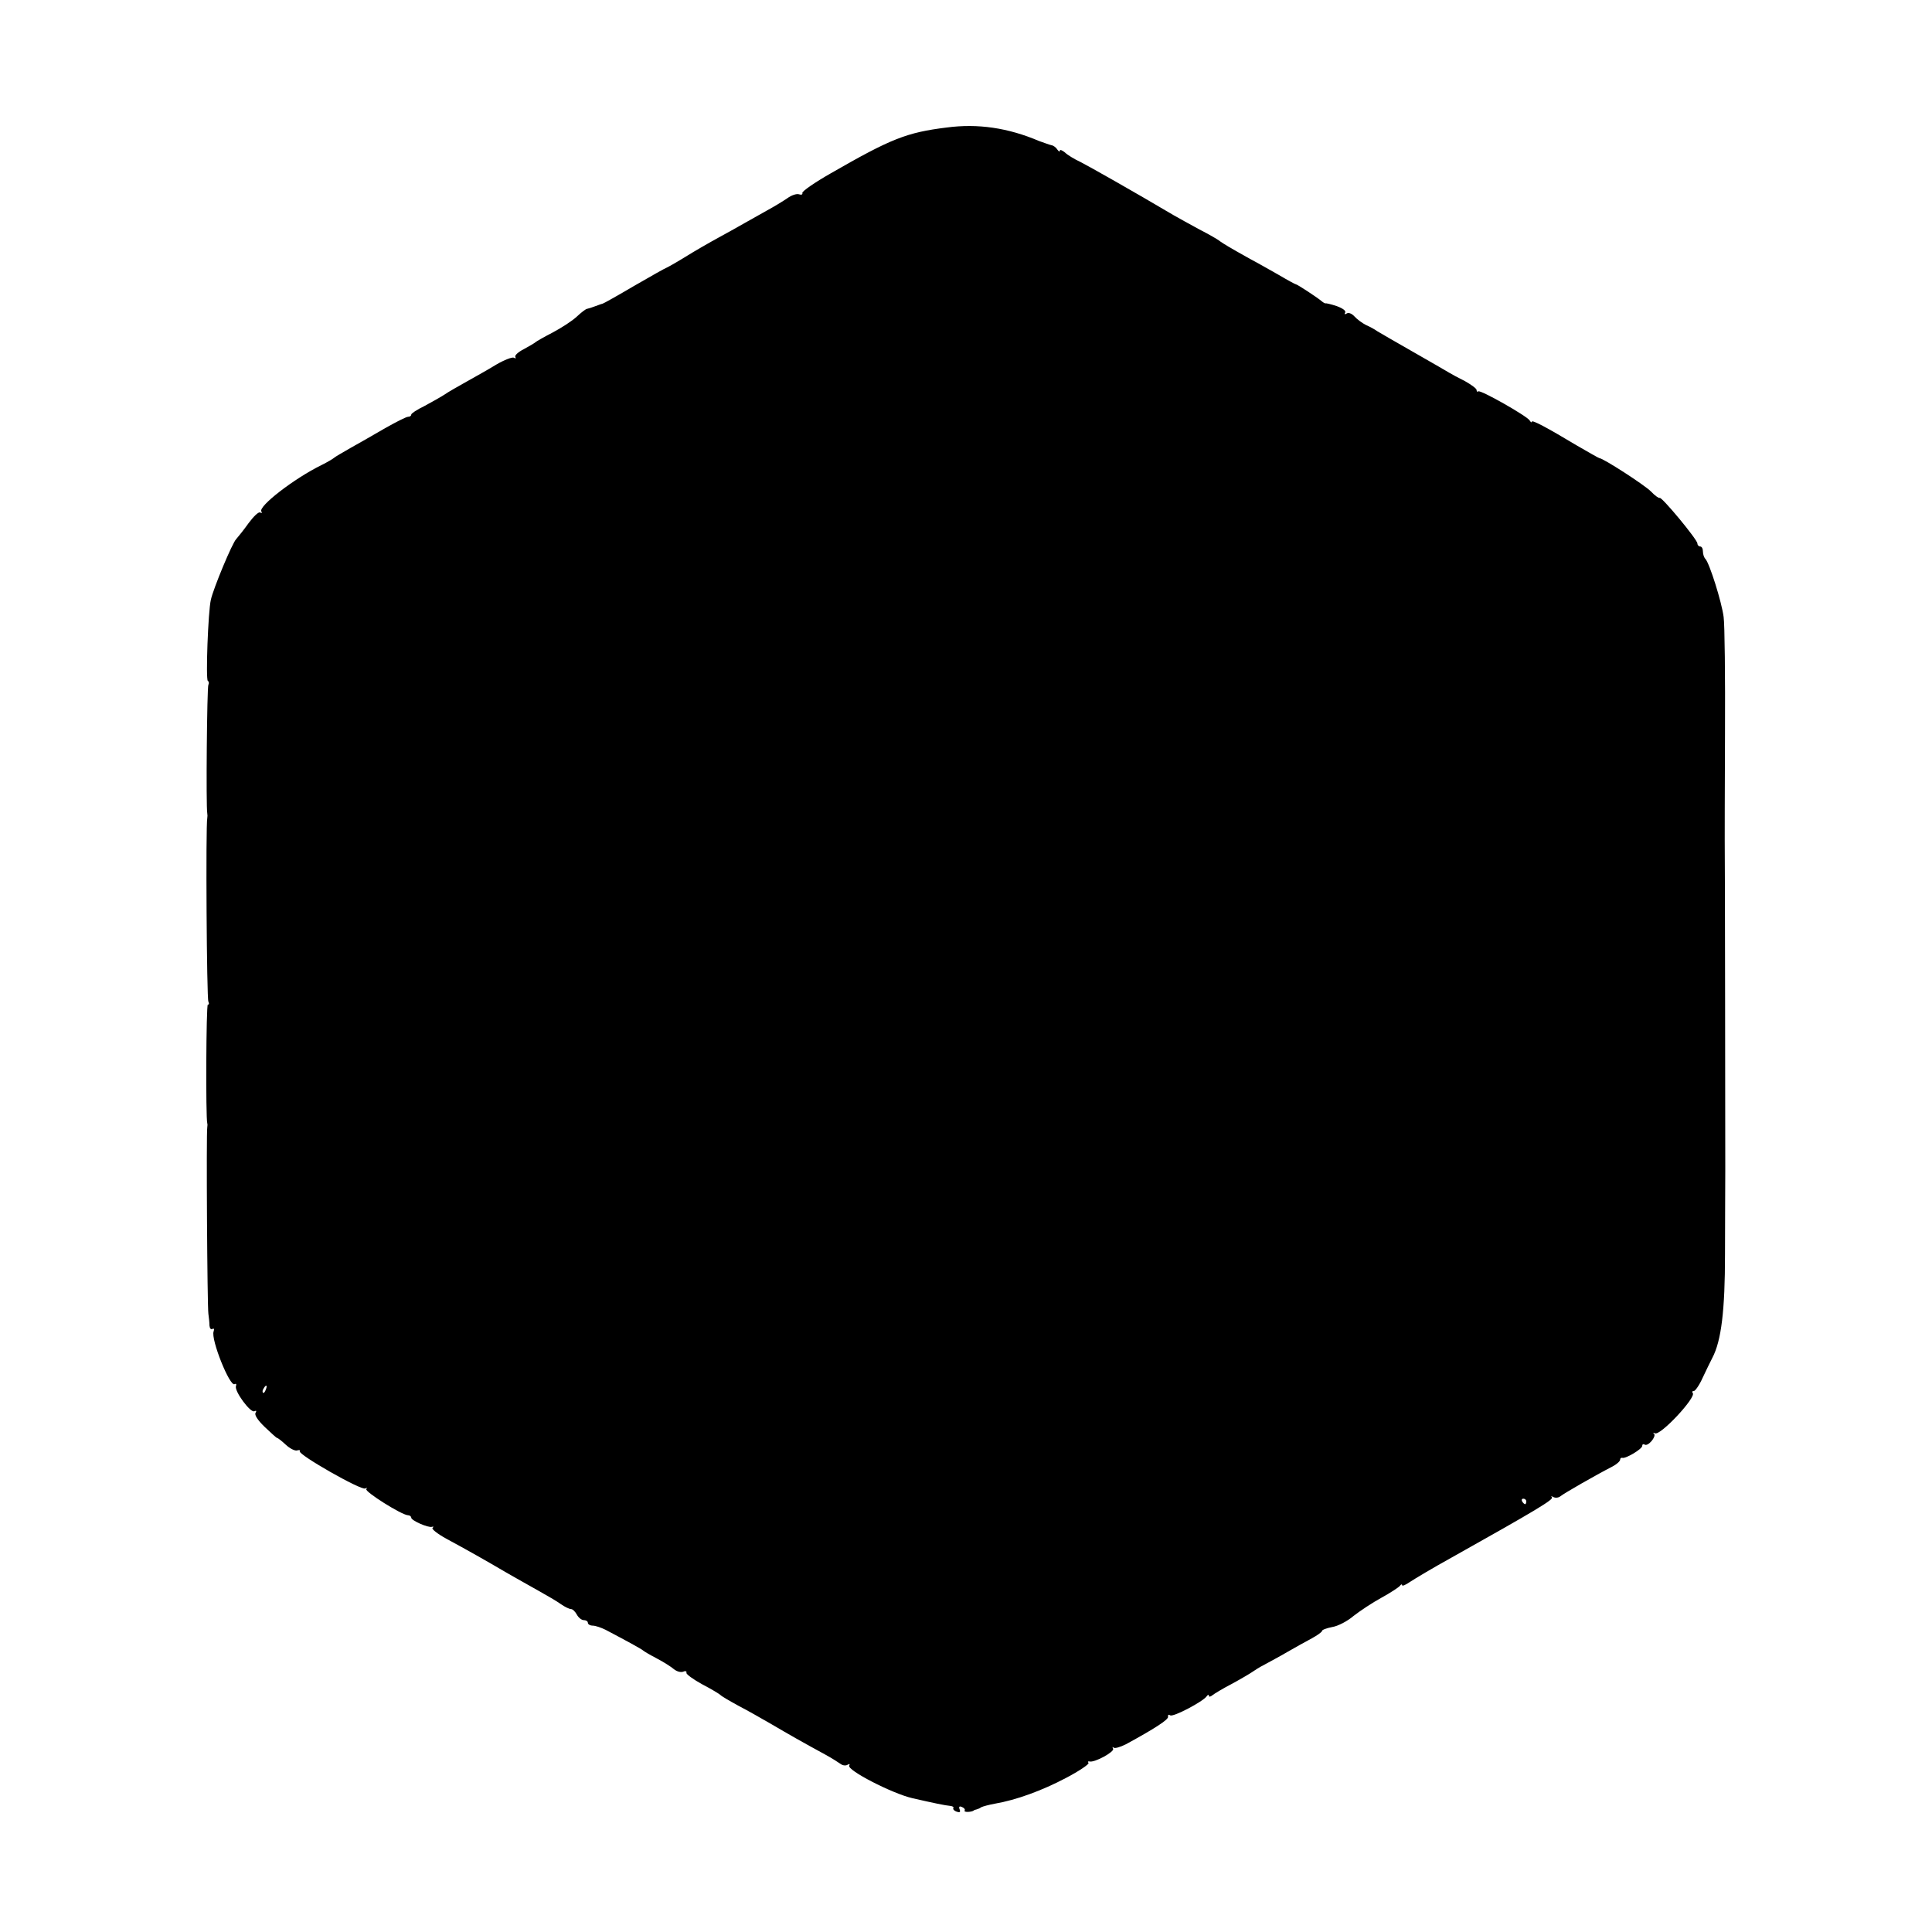
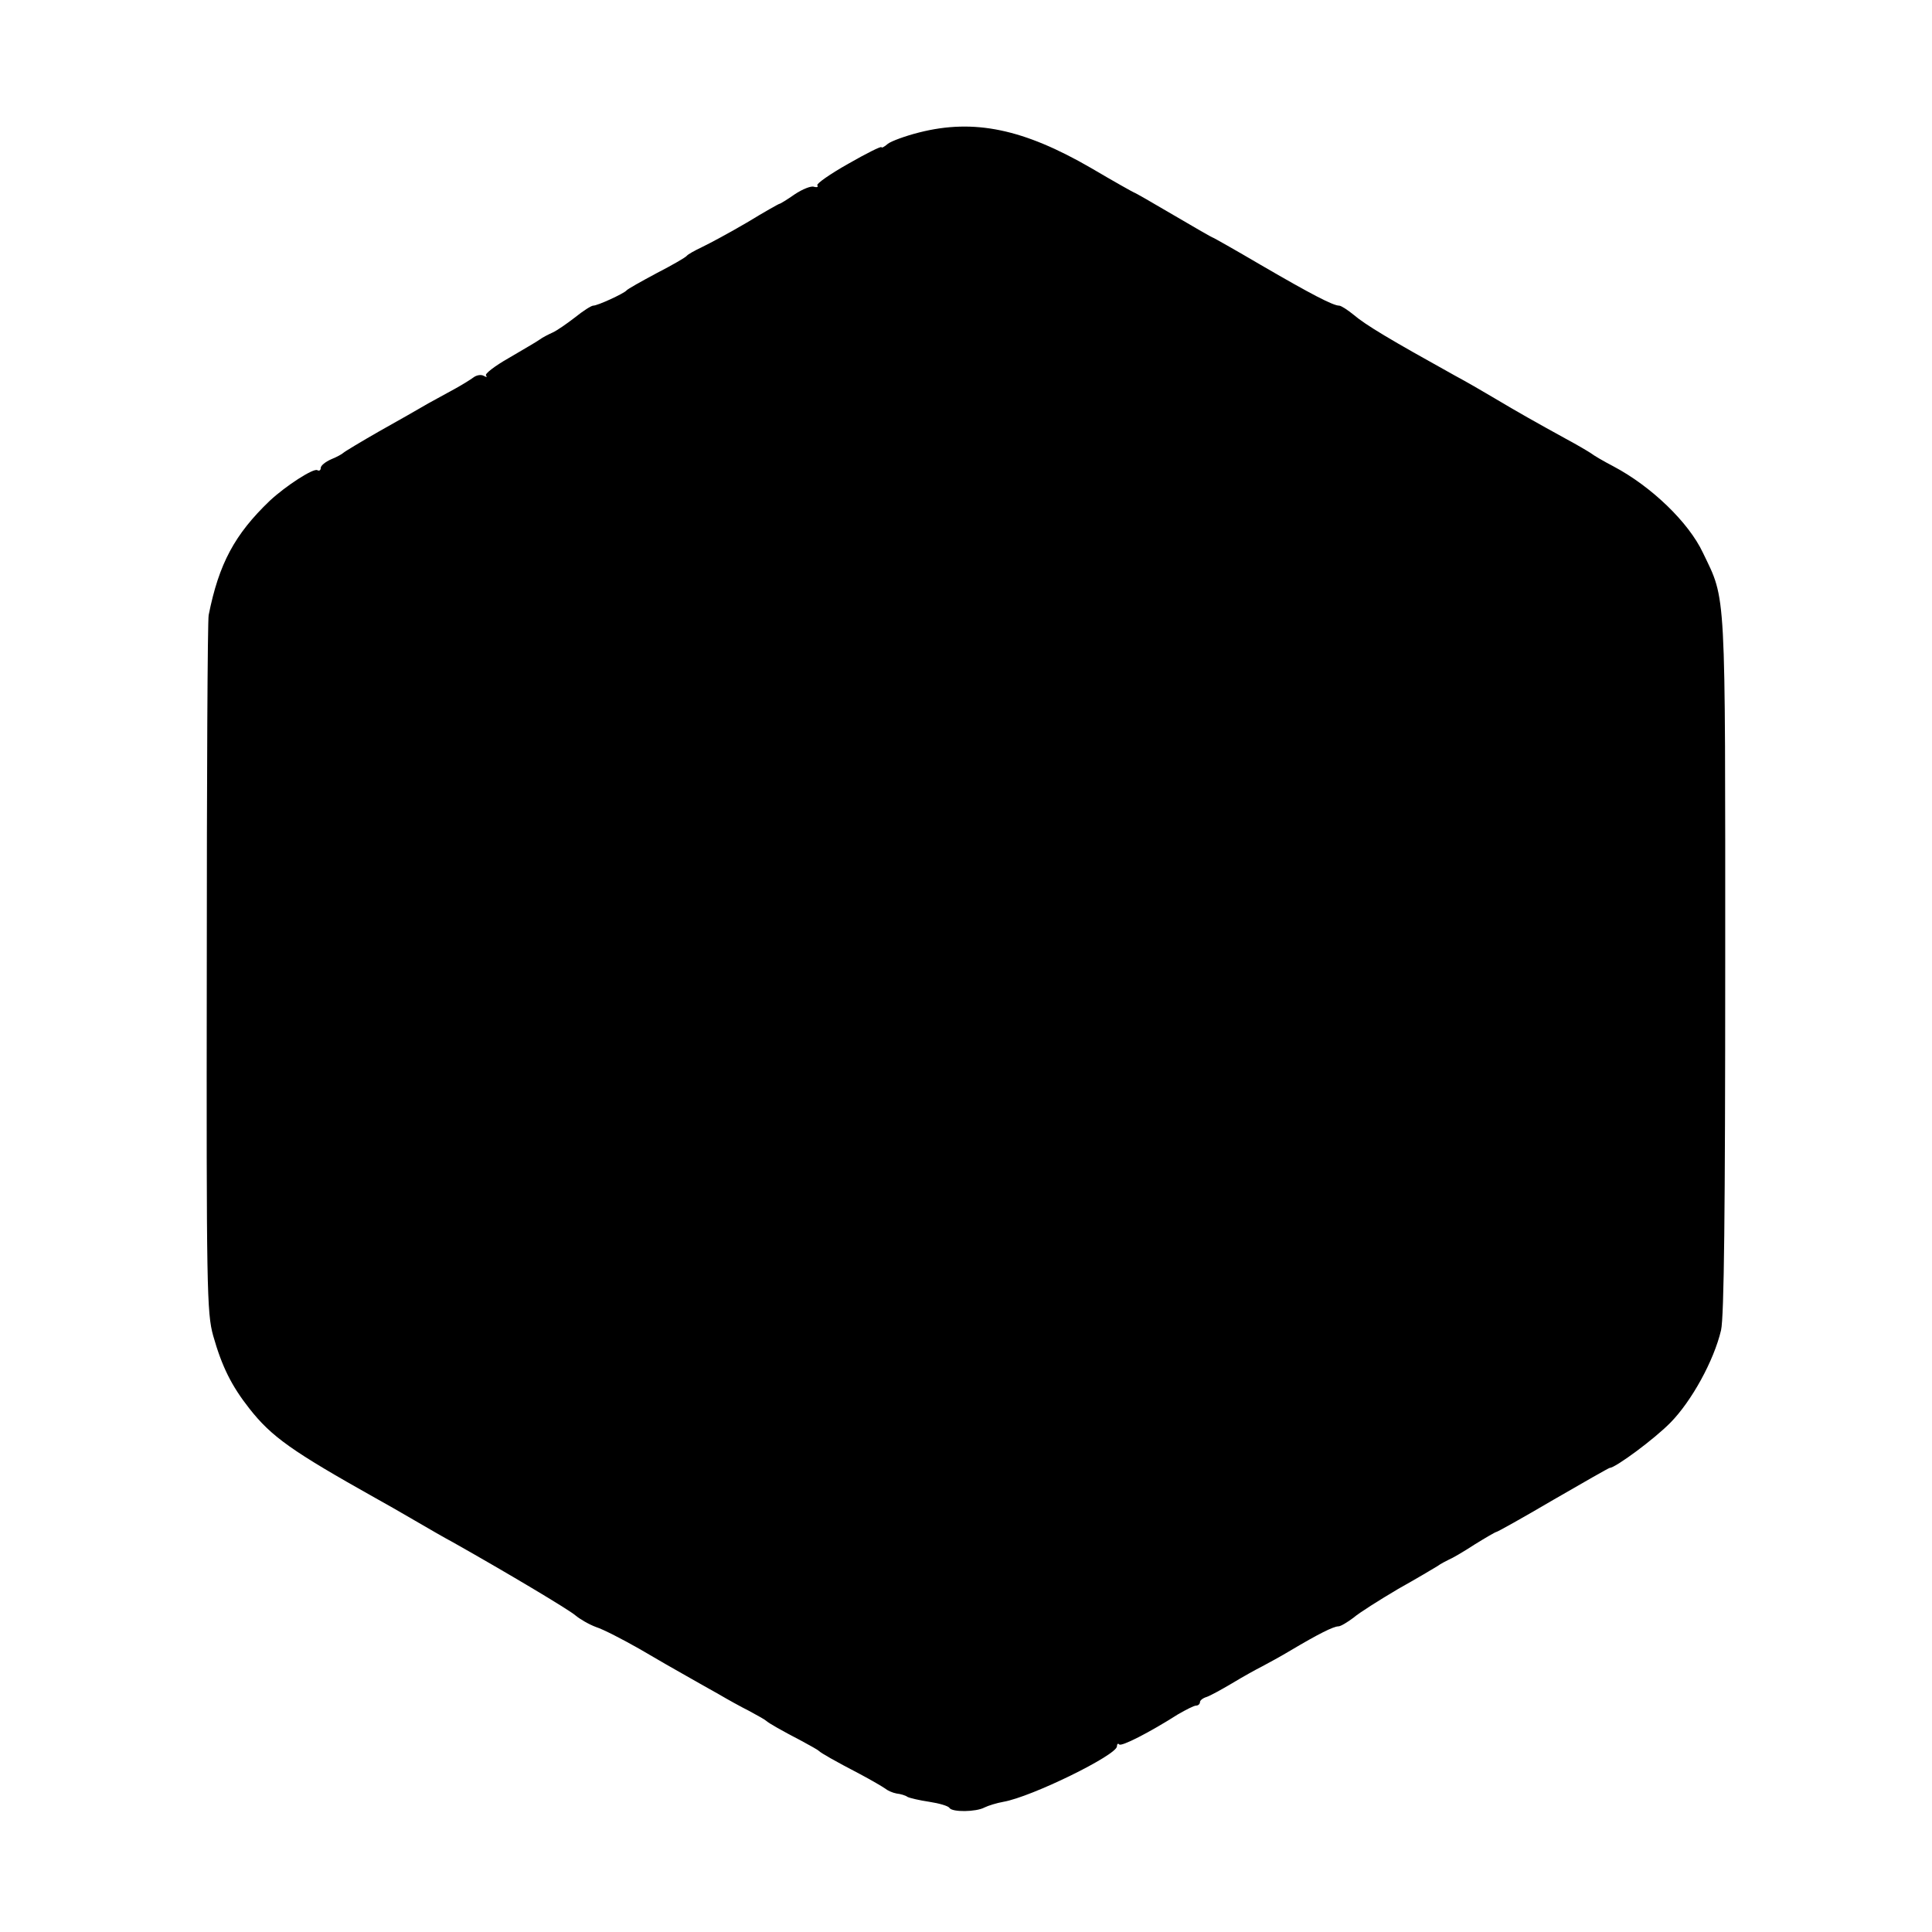
- <svg xmlns="http://www.w3.org/2000/svg" version="1.0" width="700pt" height="700pt" viewBox="0 0 700 700" preserveAspectRatio="xMidYMid meet">
-   <g transform="translate(0,700) scale(0.1,-0.1)" fill="#000000" stroke="none">
-     <path d="M3430 6538 c-145 -18 -201 -40 -420 -166 -58 -33 -104 -65 -103 -71 2 -6 -4 -8 -12 -5 -8 3 -27 -3 -42 -14 -16 -11 -49 -31 -73 -44 -25 -14 -61 -34 -80 -45 -19 -11 -62 -35 -95 -53 -33 -18 -89 -50 -124 -72 -34 -21 -65 -38 -66 -38 -2 0 -54 -29 -116 -65 -61 -36 -113 -65 -115 -65 -1 0 -13 -4 -26 -9 -13 -5 -26 -9 -31 -10 -4 0 -21 -13 -37 -28 -17 -16 -56 -41 -88 -58 -31 -16 -59 -32 -62 -35 -3 -3 -22 -14 -42 -25 -20 -10 -34 -23 -31 -28 3 -6 1 -7 -5 -3 -6 3 -35 -8 -64 -25 -29 -18 -78 -45 -108 -62 -30 -17 -66 -37 -80 -47 -14 -9 -46 -27 -72 -41 -27 -13 -48 -27 -48 -31 0 -5 -5 -8 -11 -8 -7 0 -44 -19 -83 -41 -39 -23 -96 -55 -126 -72 -30 -17 -57 -33 -60 -36 -3 -3 -23 -15 -45 -26 -100 -49 -230 -150 -218 -168 3 -6 2 -7 -4 -4 -6 4 -24 -14 -42 -38 -17 -24 -38 -50 -45 -58 -14 -13 -83 -179 -92 -220 -10 -42 -19 -289 -11 -294 4 -2 5 -9 2 -14 -5 -7 -9 -443 -4 -466 1 -5 1 -12 0 -17 -6 -28 -2 -657 4 -665 3 -6 3 -11 -2 -11 -6 0 -8 -408 -2 -430 1 -3 1 -9 0 -14 -4 -18 0 -651 4 -676 2 -14 4 -33 4 -43 1 -10 5 -15 11 -12 5 3 7 0 4 -9 -11 -28 59 -202 76 -191 6 3 7 0 5 -7 -7 -18 54 -100 67 -91 7 3 8 1 4 -6 -5 -7 8 -27 33 -51 23 -22 43 -40 45 -40 3 0 17 -11 32 -25 15 -14 34 -23 41 -20 8 2 12 1 9 -3 -7 -12 223 -143 237 -135 7 3 9 2 4 -2 -7 -9 128 -94 151 -95 6 0 12 -4 12 -9 0 -10 61 -37 75 -33 6 2 7 0 2 -4 -4 -4 19 -22 50 -39 76 -41 145 -80 218 -123 33 -19 85 -48 115 -65 30 -17 67 -38 82 -49 14 -10 31 -18 37 -18 6 0 15 -9 21 -20 6 -11 17 -20 25 -20 8 0 15 -4 15 -10 0 -5 8 -10 18 -10 9 0 30 -7 46 -15 76 -40 131 -70 136 -75 3 -3 25 -16 50 -29 25 -13 53 -31 62 -39 10 -8 24 -12 33 -9 8 4 14 2 12 -4 -1 -5 25 -24 58 -42 33 -17 62 -35 65 -38 3 -4 32 -21 65 -39 33 -17 87 -48 120 -67 63 -37 112 -65 193 -109 26 -14 52 -31 59 -36 7 -5 18 -6 24 -2 7 4 9 3 6 -3 -10 -16 155 -101 228 -118 74 -17 122 -27 137 -28 9 -1 15 -4 12 -8 -2 -4 3 -10 12 -13 11 -4 15 -2 11 8 -4 10 -1 13 8 9 8 -3 13 -9 10 -13 -4 -7 24 -6 33 0 1 2 5 3 10 4 4 1 12 4 17 8 6 3 28 9 50 13 76 13 170 47 257 93 48 25 84 50 82 54 -3 5 -2 7 3 6 17 -6 92 35 86 46 -3 6 -3 8 2 4 4 -4 24 2 44 12 103 56 156 90 153 100 -1 7 2 9 8 5 11 -7 119 50 132 69 4 6 8 7 8 2 0 -5 6 -4 13 2 6 5 39 25 72 42 33 18 65 37 72 42 7 5 27 18 45 27 18 10 56 30 83 46 28 16 67 38 88 49 20 11 37 23 37 27 0 4 17 10 37 14 20 3 55 21 77 40 23 18 68 48 101 66 33 18 63 38 67 43 4 6 8 7 8 3 0 -5 12 0 28 11 15 10 83 51 152 89 305 171 370 210 363 218 -5 4 -2 5 5 1 7 -4 19 -3 26 3 12 10 125 75 189 108 15 8 27 19 27 24 0 5 3 8 8 7 12 -4 72 32 72 43 0 6 4 8 9 5 12 -8 43 29 34 39 -5 4 -3 5 3 2 19 -11 152 132 137 146 -3 4 -2 7 4 7 5 0 20 21 32 48 12 26 28 58 35 72 33 62 46 174 46 375 0 110 1 247 1 305 0 90 -1 1166 -2 1195 0 6 0 179 1 385 1 206 -1 398 -5 425 -7 54 -51 194 -66 210 -5 5 -9 17 -9 27 0 10 -4 18 -10 18 -5 0 -10 5 -10 11 0 14 -131 172 -137 165 -2 -2 -17 8 -31 23 -22 23 -174 121 -187 121 -2 0 -39 21 -82 46 -110 66 -163 94 -163 86 0 -4 -4 -2 -8 5 -10 16 -179 112 -186 105 -3 -3 -6 -1 -6 5 0 5 -19 19 -42 32 -24 12 -50 26 -58 31 -8 5 -67 39 -130 75 -63 36 -122 70 -130 75 -8 6 -26 16 -40 22 -14 7 -33 21 -42 31 -10 11 -22 16 -29 11 -7 -4 -9 -3 -5 4 3 6 -9 15 -31 23 -21 7 -39 11 -41 10 -1 -1 -8 3 -15 9 -17 14 -87 60 -92 60 -2 0 -30 15 -62 34 -32 18 -79 45 -104 58 -77 43 -93 53 -109 64 -8 7 -42 26 -75 43 -33 18 -75 41 -94 52 -147 87 -303 175 -336 192 -22 10 -48 26 -57 35 -10 8 -18 11 -18 6 0 -5 -4 -3 -9 4 -4 7 -14 15 -22 16 -8 2 -27 9 -44 15 -113 48 -222 64 -335 49z m-2467 -4573 c-3 -9 -8 -14 -10 -11 -3 3 -2 9 2 15 9 16 15 13 8 -4z m4567 -405 c0 -5 -2 -10 -4 -10 -3 0 -8 5 -11 10 -3 6 -1 10 4 10 6 0 11 -4 11 -10z" />
+ <svg xmlns="http://www.w3.org/2000/svg" version="1.0" width="512pt" height="512pt" viewBox="0 0 512 512" preserveAspectRatio="xMidYMid meet">
+   <g transform="translate(0,512) scale(0.1,-0.1)" fill="#000000" stroke="none">
+     <path d="M2436 4769 c-36 -9 -74 -23 -83 -30 -9 -8 -17 -12 -17 -9 -1 3 -41 -17 -88 -44 -48 -27 -85 -53 -82 -57 3 -5 -1 -6 -9 -4 -7 3 -30 -6 -51 -20 -20 -14 -38 -25 -40 -25 -2 0 -41 -22 -87 -50 -46 -27 -100 -56 -119 -65 -19 -9 -37 -19 -40 -23 -3 -4 -39 -25 -80 -46 -41 -22 -77 -42 -80 -46 -7 -8 -76 -40 -88 -40 -5 0 -27 -14 -48 -31 -22 -17 -48 -35 -59 -40 -11 -5 -27 -13 -35 -19 -8 -6 -45 -27 -82 -49 -37 -21 -64 -42 -60 -46 4 -5 1 -5 -6 -1 -7 4 -19 2 -27 -4 -8 -6 -29 -19 -47 -29 -18 -10 -51 -28 -73 -40 -22 -13 -80 -46 -130 -74 -49 -28 -92 -54 -95 -57 -3 -3 -17 -11 -32 -17 -16 -7 -28 -17 -28 -23 0 -6 -4 -9 -9 -6 -10 6 -83 -41 -126 -81 -93 -89 -135 -167 -162 -303 -3 -14 -5 -434 -5 -935 -1 -850 0 -914 17 -975 23 -81 48 -132 96 -193 59 -75 113 -113 334 -237 22 -12 69 -39 105 -60 36 -21 81 -47 100 -57 142 -80 308 -179 325 -194 12 -10 36 -24 55 -31 19 -6 71 -33 115 -58 44 -26 100 -58 125 -72 25 -14 63 -36 85 -48 22 -13 58 -33 80 -44 22 -12 42 -23 45 -26 6 -6 43 -27 95 -54 22 -12 42 -23 45 -26 6 -6 41 -26 110 -62 30 -16 59 -33 66 -38 6 -5 19 -11 30 -13 10 -1 24 -5 29 -9 6 -3 31 -9 58 -13 26 -4 50 -11 53 -16 7 -12 71 -11 93 1 10 5 33 12 50 15 75 13 301 124 301 147 0 6 3 9 6 5 6 -6 79 31 156 80 21 12 42 23 48 23 5 0 10 4 10 9 0 5 8 11 18 14 9 3 40 20 67 36 28 17 64 37 80 45 17 9 50 27 75 42 74 44 114 64 127 64 6 0 24 11 40 23 15 13 69 47 118 76 50 28 97 56 105 61 8 6 22 13 30 17 8 3 39 21 68 40 29 18 55 33 57 33 3 0 71 38 151 85 81 47 148 85 150 85 15 0 119 77 161 120 56 57 115 164 134 245 8 36 11 312 11 970 0 1008 3 961 -59 1090 -38 81 -137 176 -237 229 -27 14 -54 30 -60 35 -6 4 -36 22 -66 38 -80 44 -128 71 -190 108 -30 18 -77 45 -105 60 -171 95 -235 133 -268 161 -16 13 -33 24 -38 24 -16 0 -74 30 -208 108 -68 40 -125 72 -126 72 -2 0 -49 27 -105 60 -56 33 -103 60 -105 60 -1 0 -53 29 -114 65 -178 103 -309 131 -455 94z" />
  </g>
</svg>
